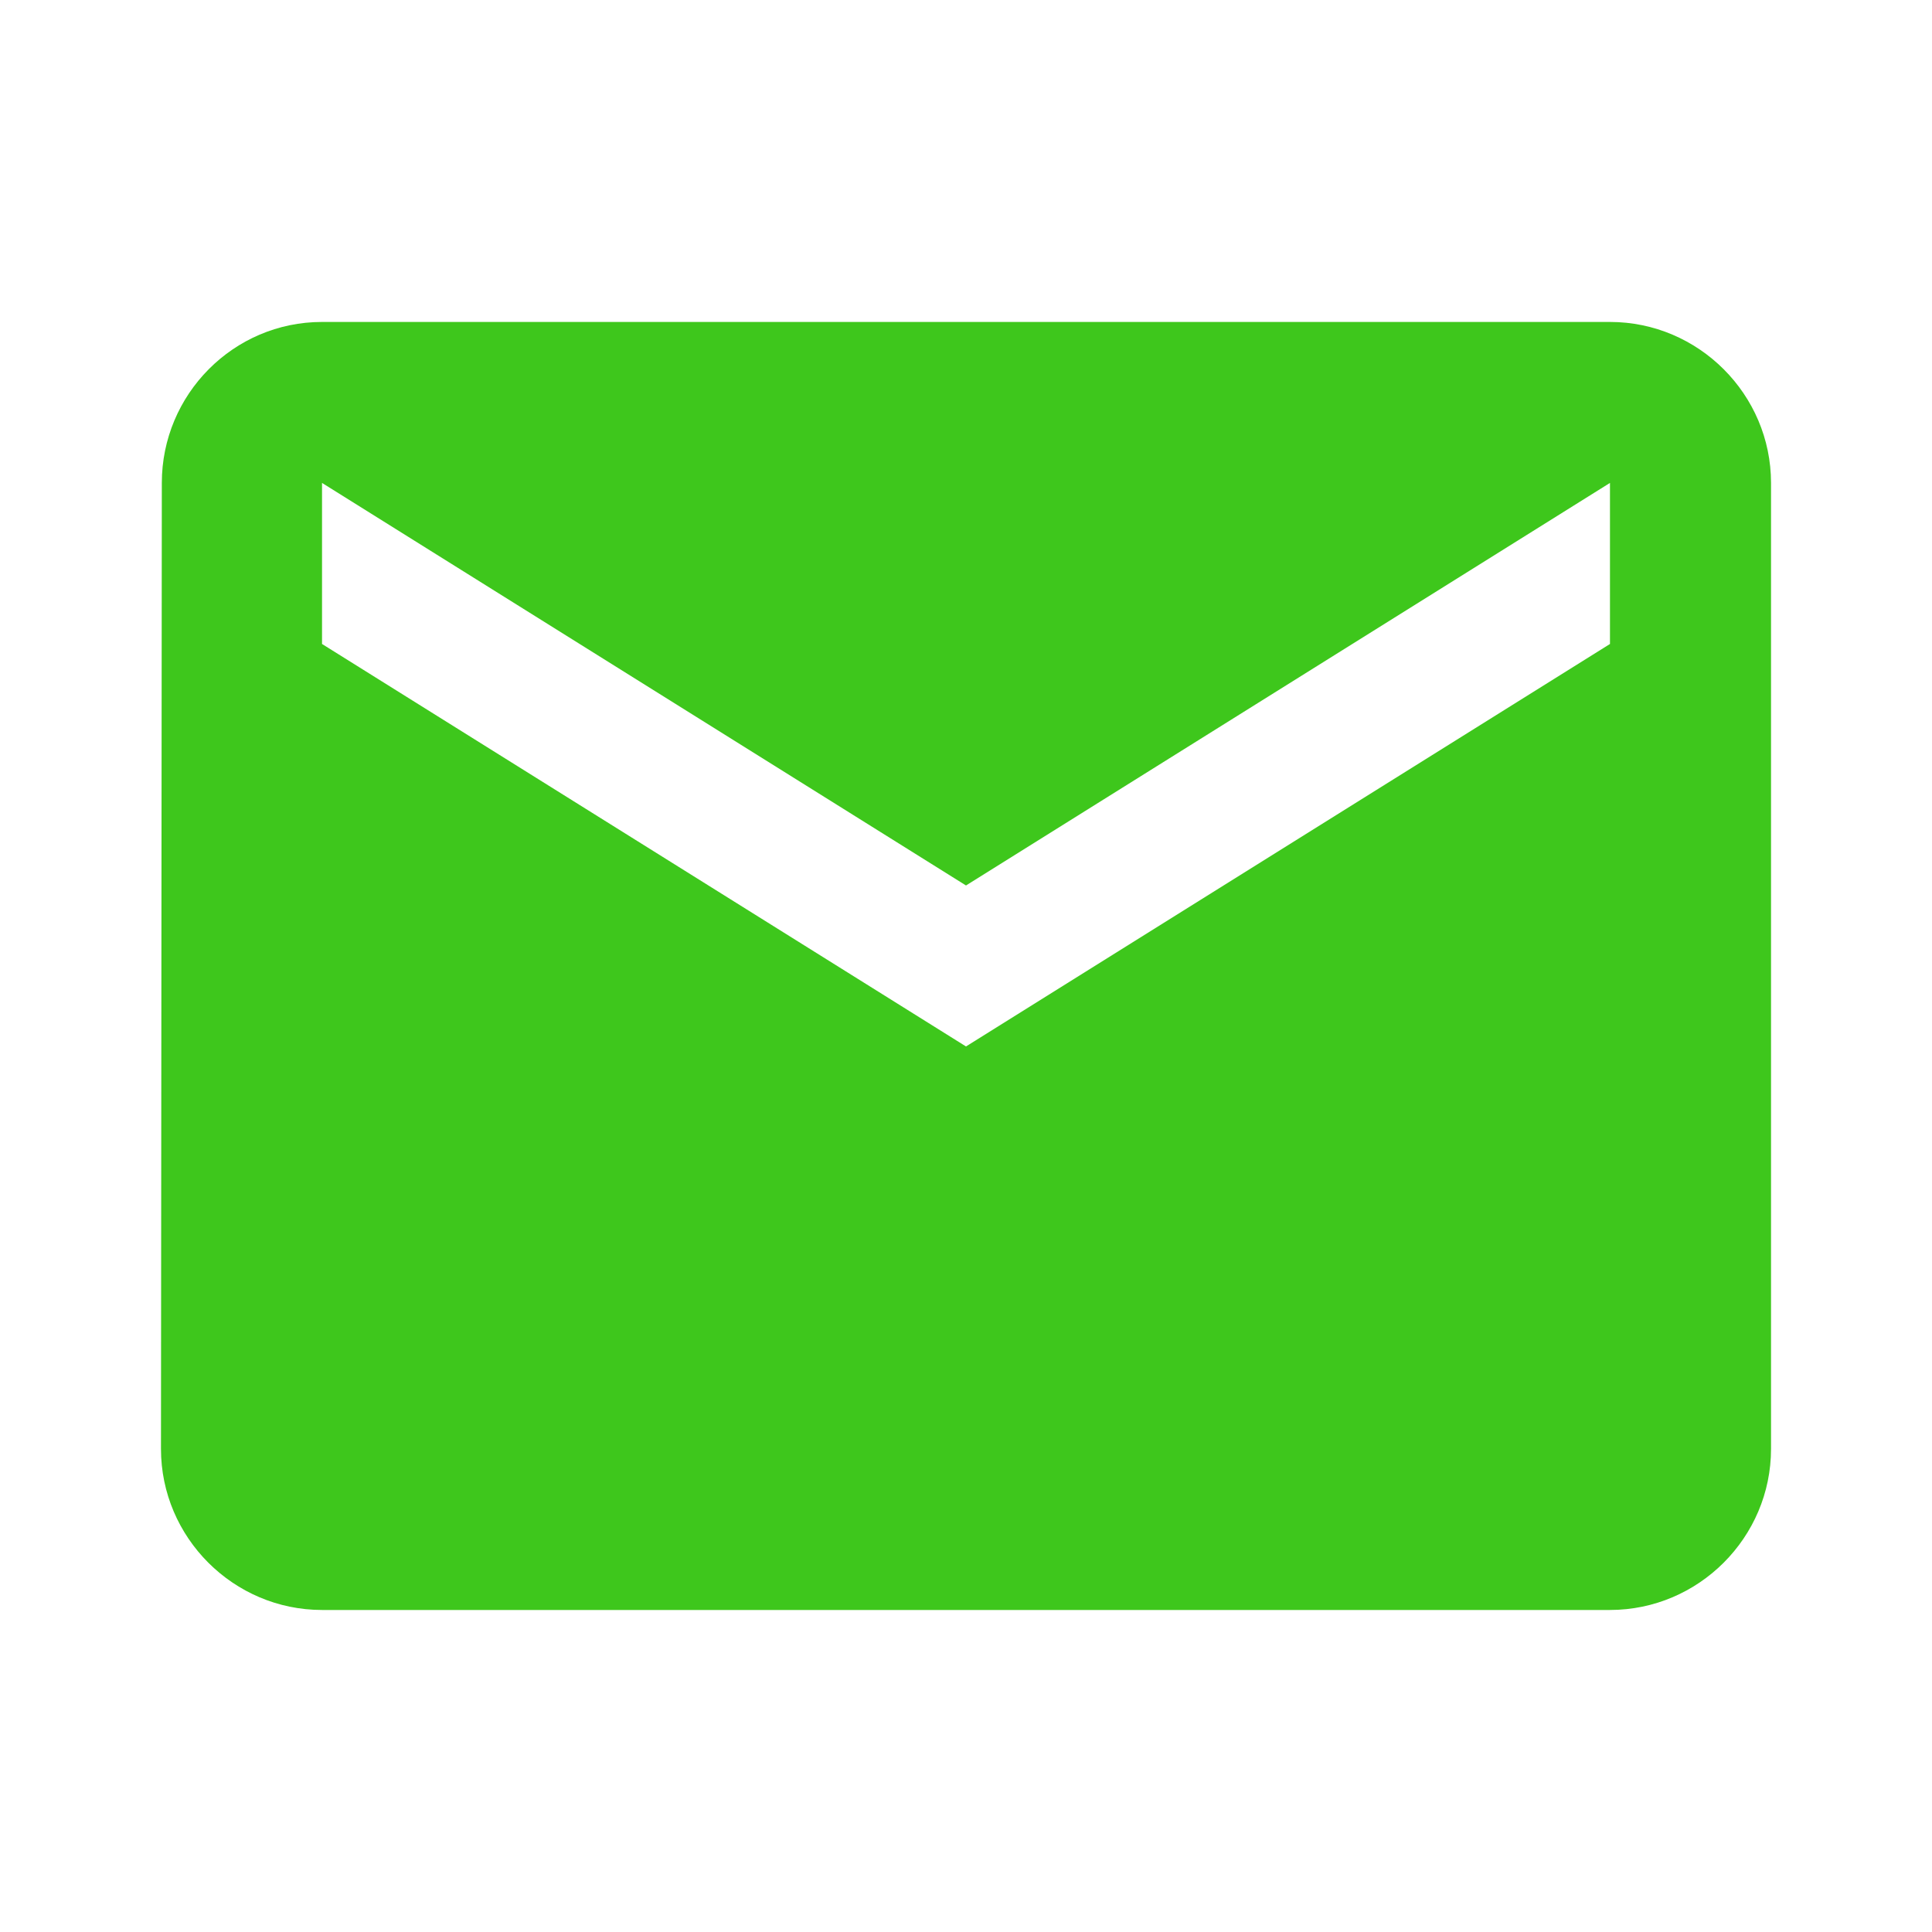
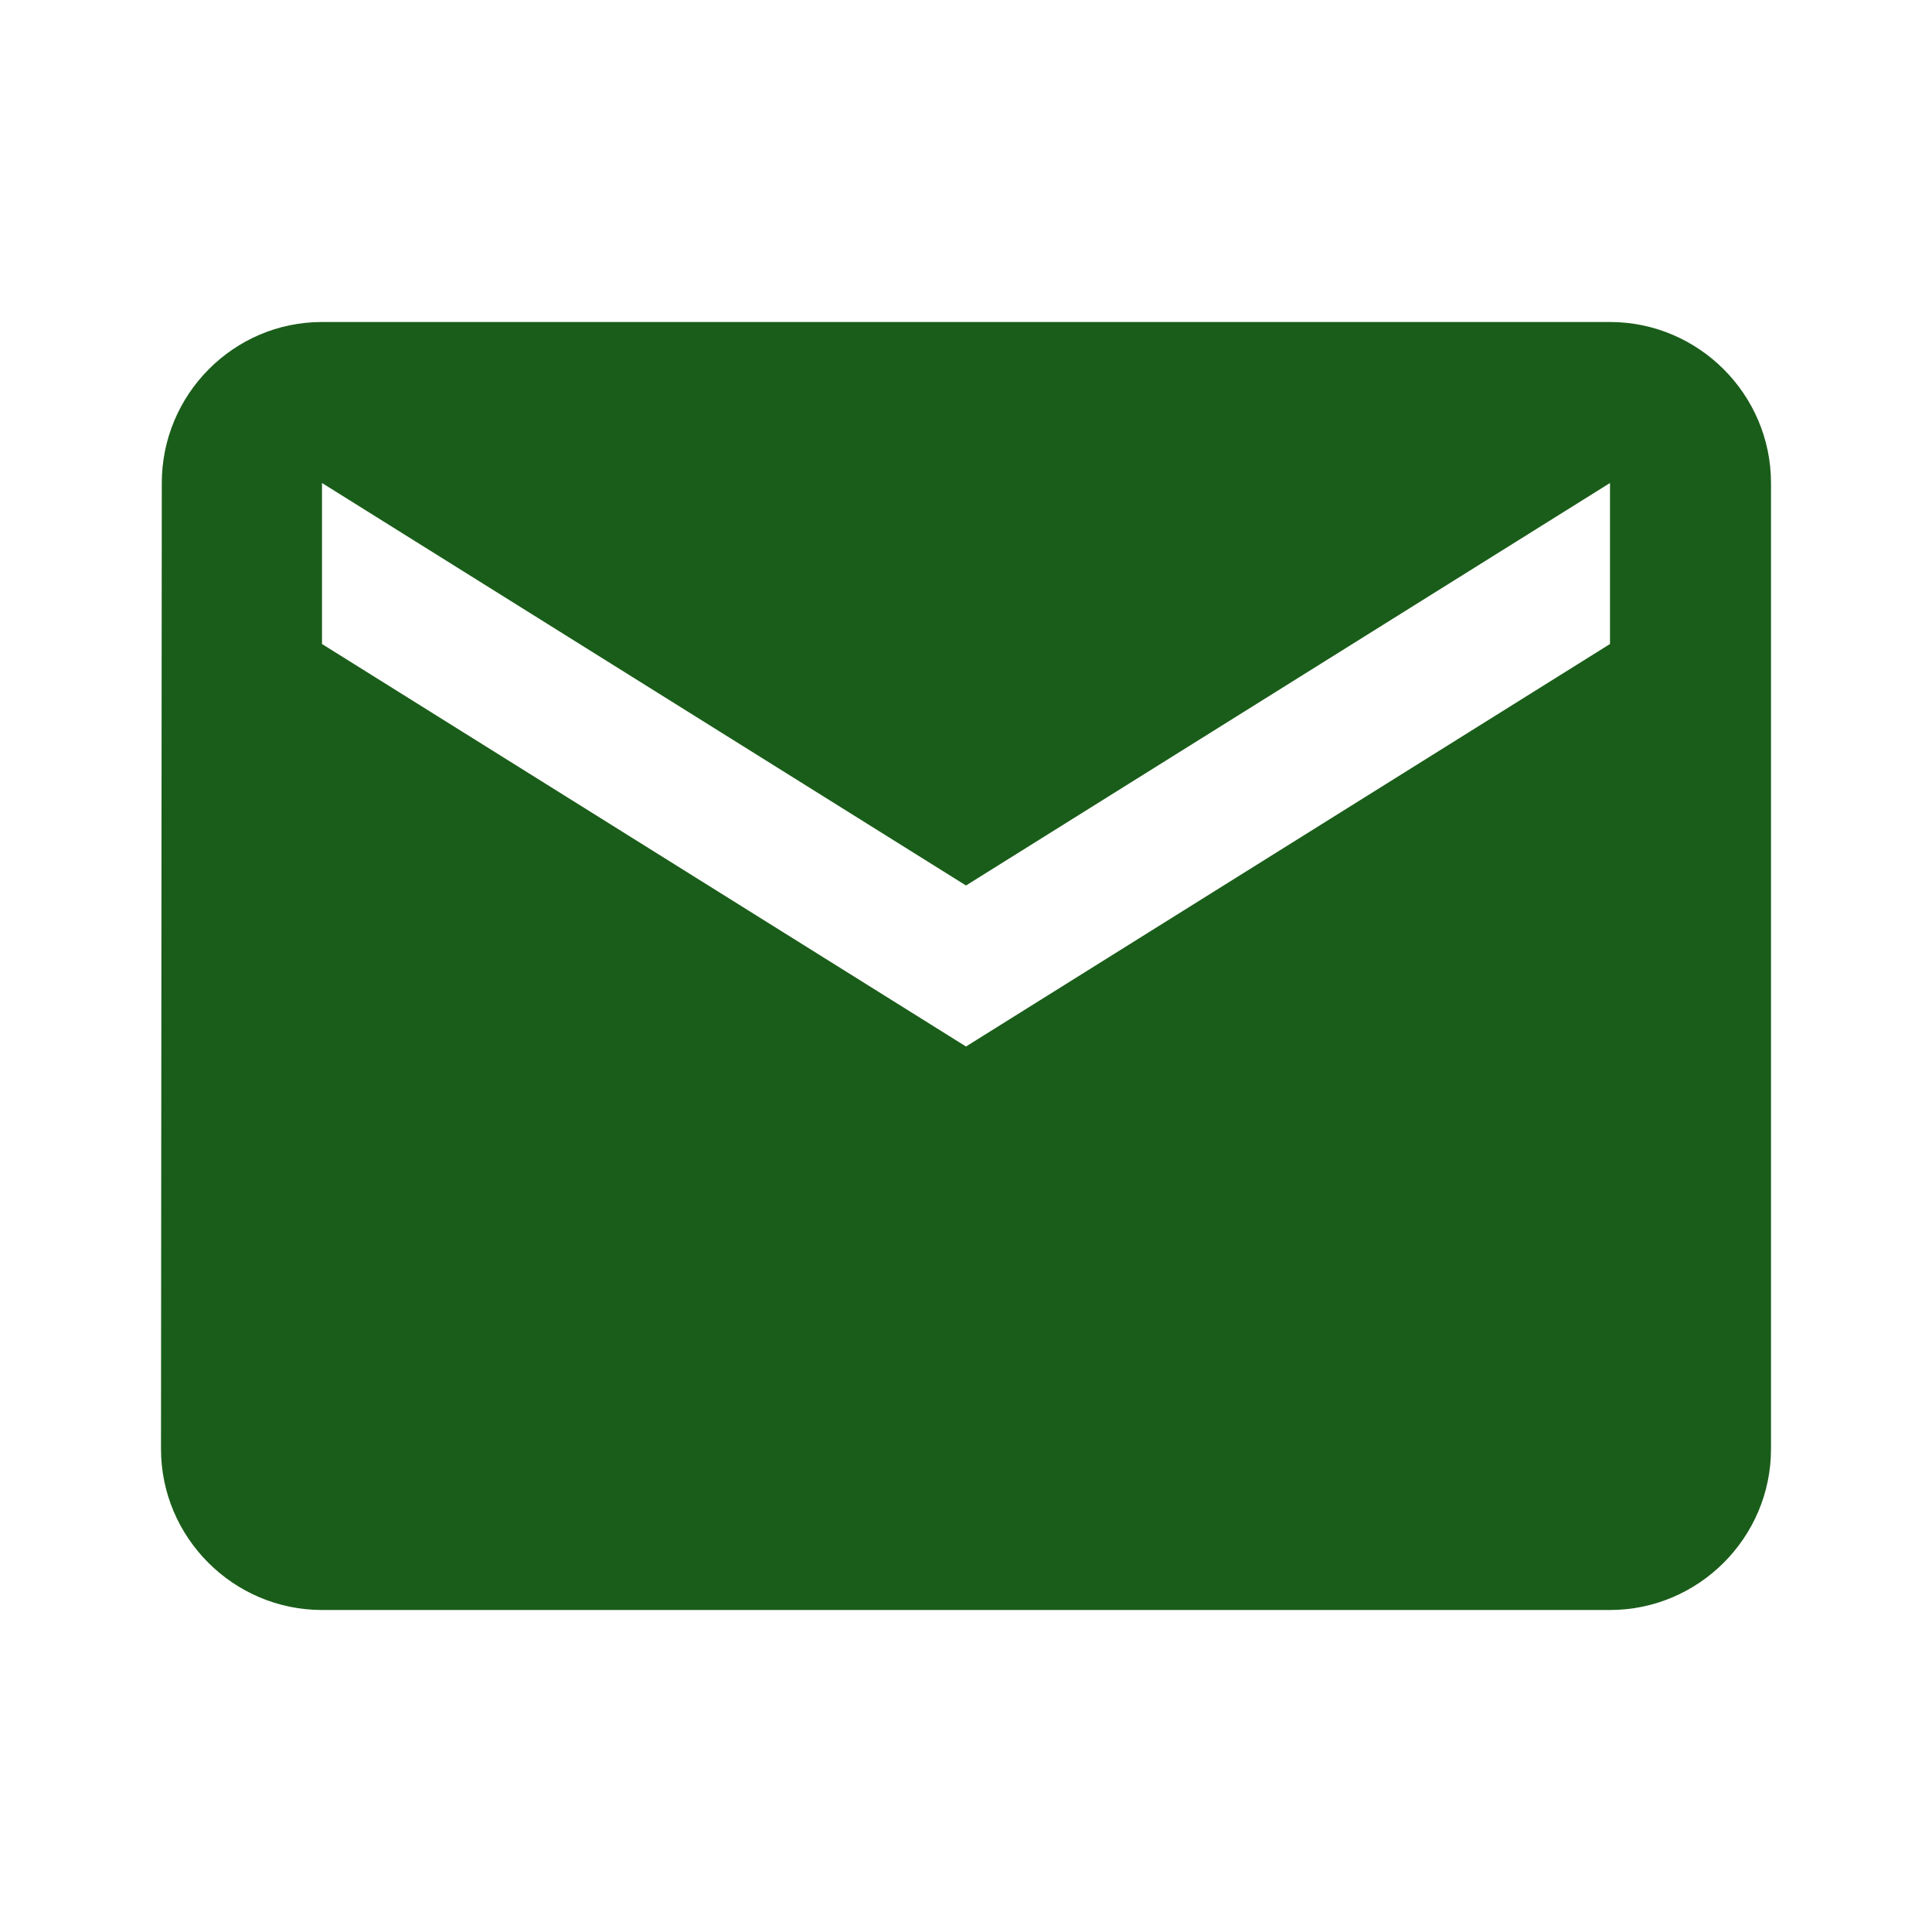
- <svg xmlns="http://www.w3.org/2000/svg" width="25" height="25" viewBox="0 0 25 25" fill="none">
-   <g id="ic:baseline-email">
-     <path id="Vector" d="M20.833 4.166H4.167C3.021 4.166 2.094 5.104 2.094 6.249L2.083 18.749C2.083 19.895 3.021 20.833 4.167 20.833H20.833C21.979 20.833 22.917 19.895 22.917 18.749V6.249C22.917 5.104 21.979 4.166 20.833 4.166ZM20.833 8.333L12.5 13.541L4.167 8.333V6.249L12.5 11.458L20.833 6.249V8.333Z" fill="#3EC71C" />
-   </g>
+ <svg xmlns="http://www.w3.org/2000/svg" width="27" height="27" viewBox="0 0 27 27" fill="none">
+   <path d="M22.5 4.5H4.5C3.263 4.5 2.261 5.513 2.261 6.75L2.25 20.25C2.25 21.488 3.263 22.5 4.5 22.5H22.5C23.738 22.5 24.75 21.488 24.75 20.25V6.75C24.75 5.513 23.738 4.5 22.5 4.5ZM22.5 9L13.5 14.625L4.5 9V6.75L13.5 12.375L22.5 6.75V9Z" fill="#1A5D1A" />
</svg>
